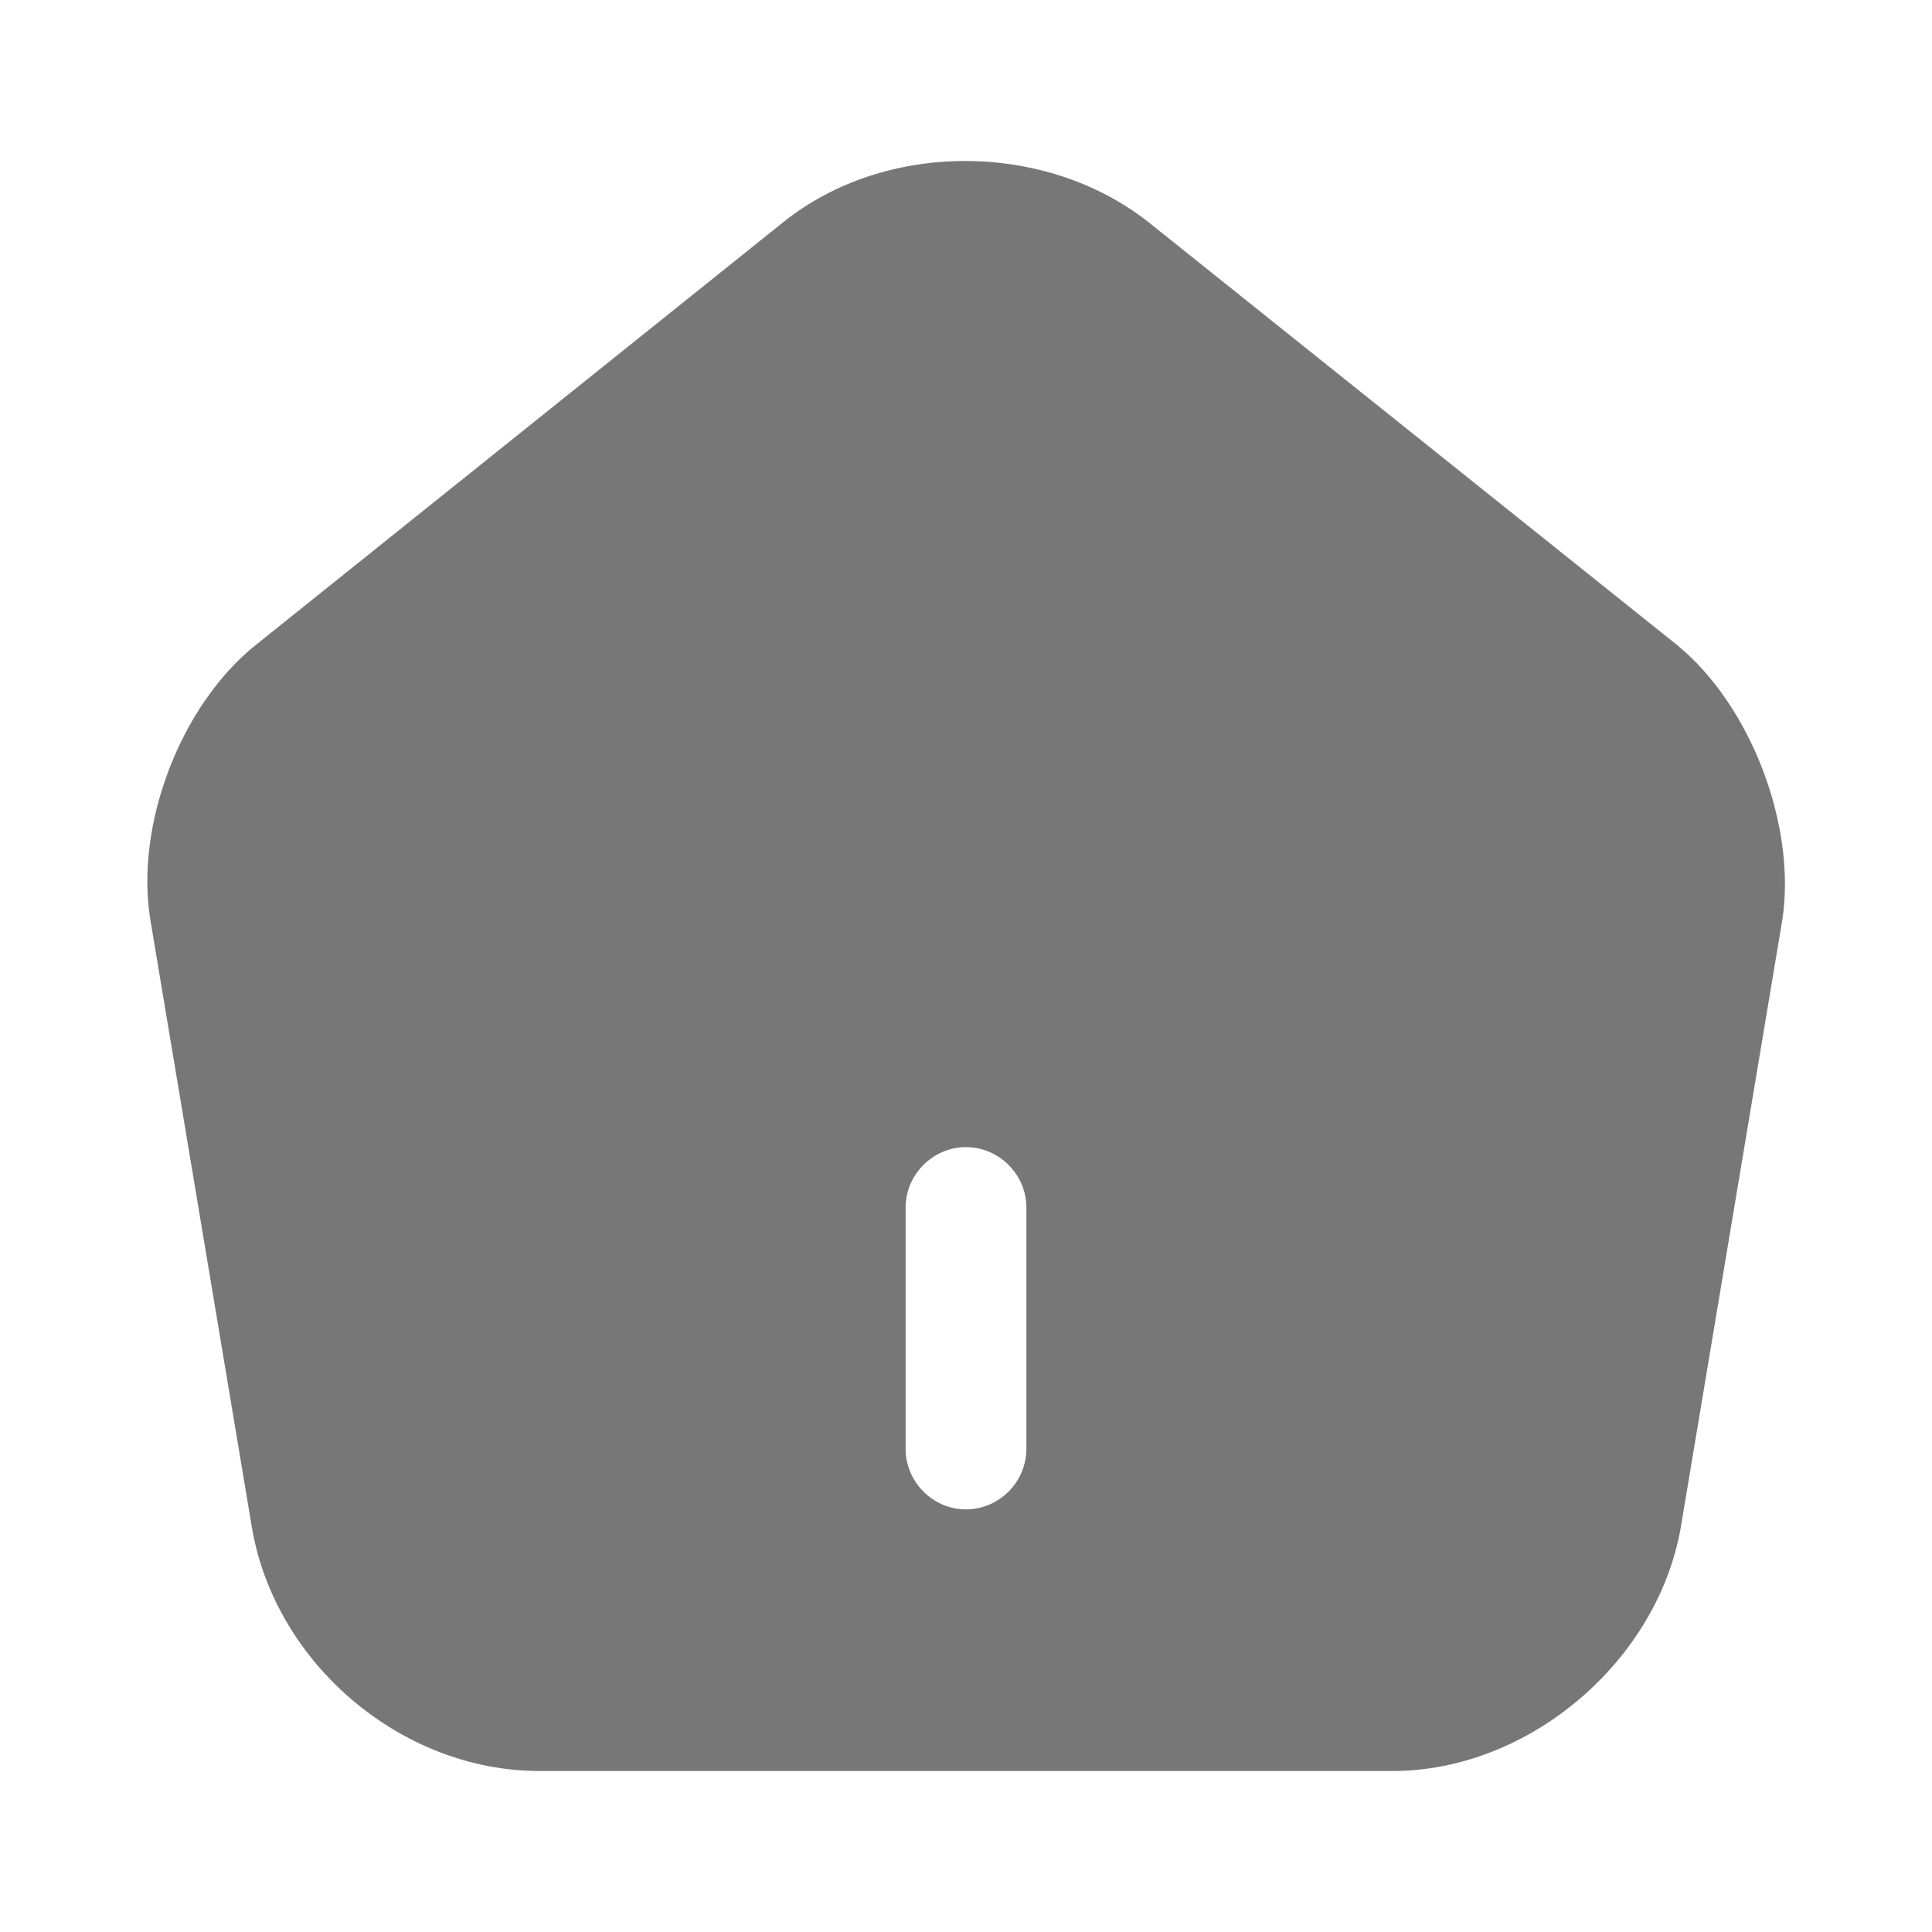
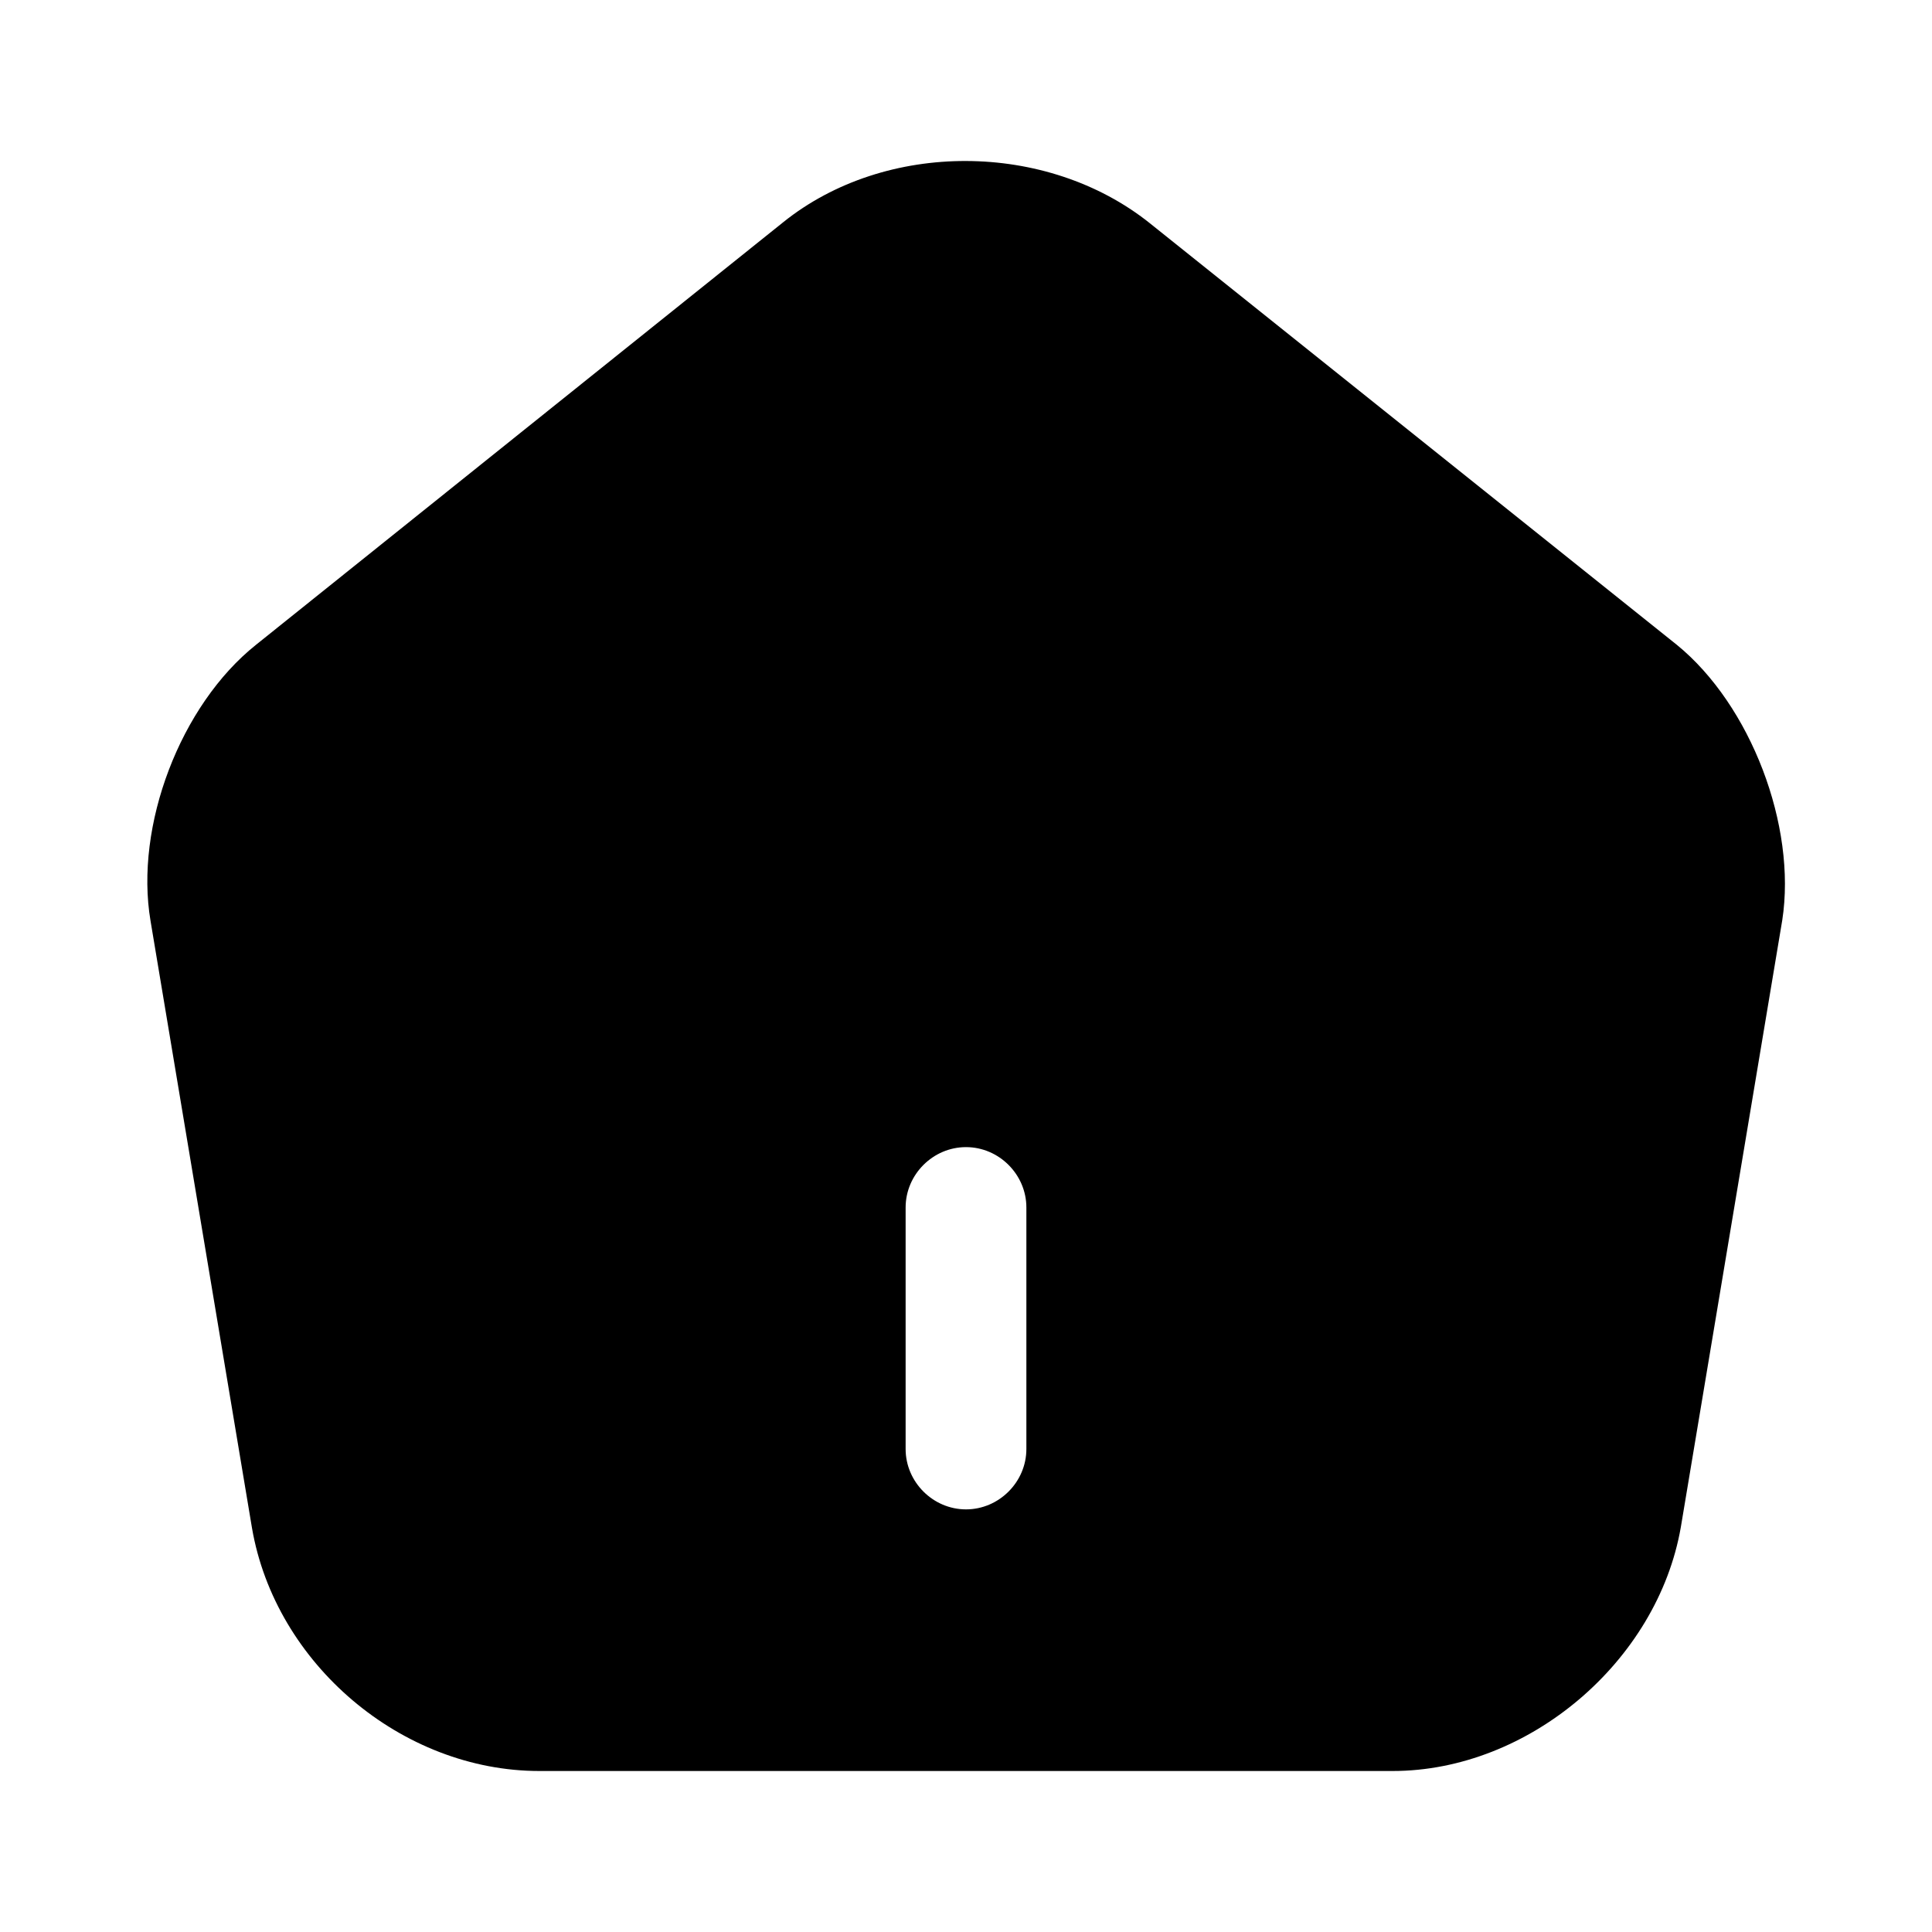
- <svg xmlns="http://www.w3.org/2000/svg" width="24" height="24" viewBox="0 0 24 24" fill="none">
-   <path d="M20.83 8.01L14.28 2.77C13 1.75 11 1.74 9.73 2.76L3.18 8.01C2.24 8.76 1.67 10.26 1.87 11.44L3.13 18.98C3.42 20.67 4.99 22 6.7 22H17.3C18.99 22 20.59 20.64 20.88 18.97L22.14 11.43C22.32 10.26 21.75 8.76 20.83 8.01ZM12.75 18C12.75 18.41 12.41 18.75 12 18.75C11.59 18.75 11.25 18.41 11.25 18V15C11.25 14.59 11.59 14.25 12 14.25C12.41 14.25 12.75 14.59 12.75 15V18Z" fill="#777777" />
+ <svg xmlns="http://www.w3.org/2000/svg" width="24" height="24" viewBox="0 0 24 24" fill="currentColor">
+   <path d="M20.83 8.01L14.28 2.77C13 1.75 11 1.74 9.73 2.76L3.18 8.01C2.24 8.76 1.67 10.26 1.87 11.44L3.13 18.98C3.42 20.67 4.99 22 6.7 22H17.3C18.99 22 20.59 20.64 20.88 18.97L22.14 11.43C22.32 10.26 21.75 8.76 20.83 8.01ZM12.75 18C12.75 18.41 12.41 18.75 12 18.75C11.59 18.75 11.25 18.41 11.25 18V15C11.25 14.59 11.59 14.25 12 14.25C12.41 14.25 12.75 14.59 12.75 15V18Z" fill="currentColor" />
</svg>
